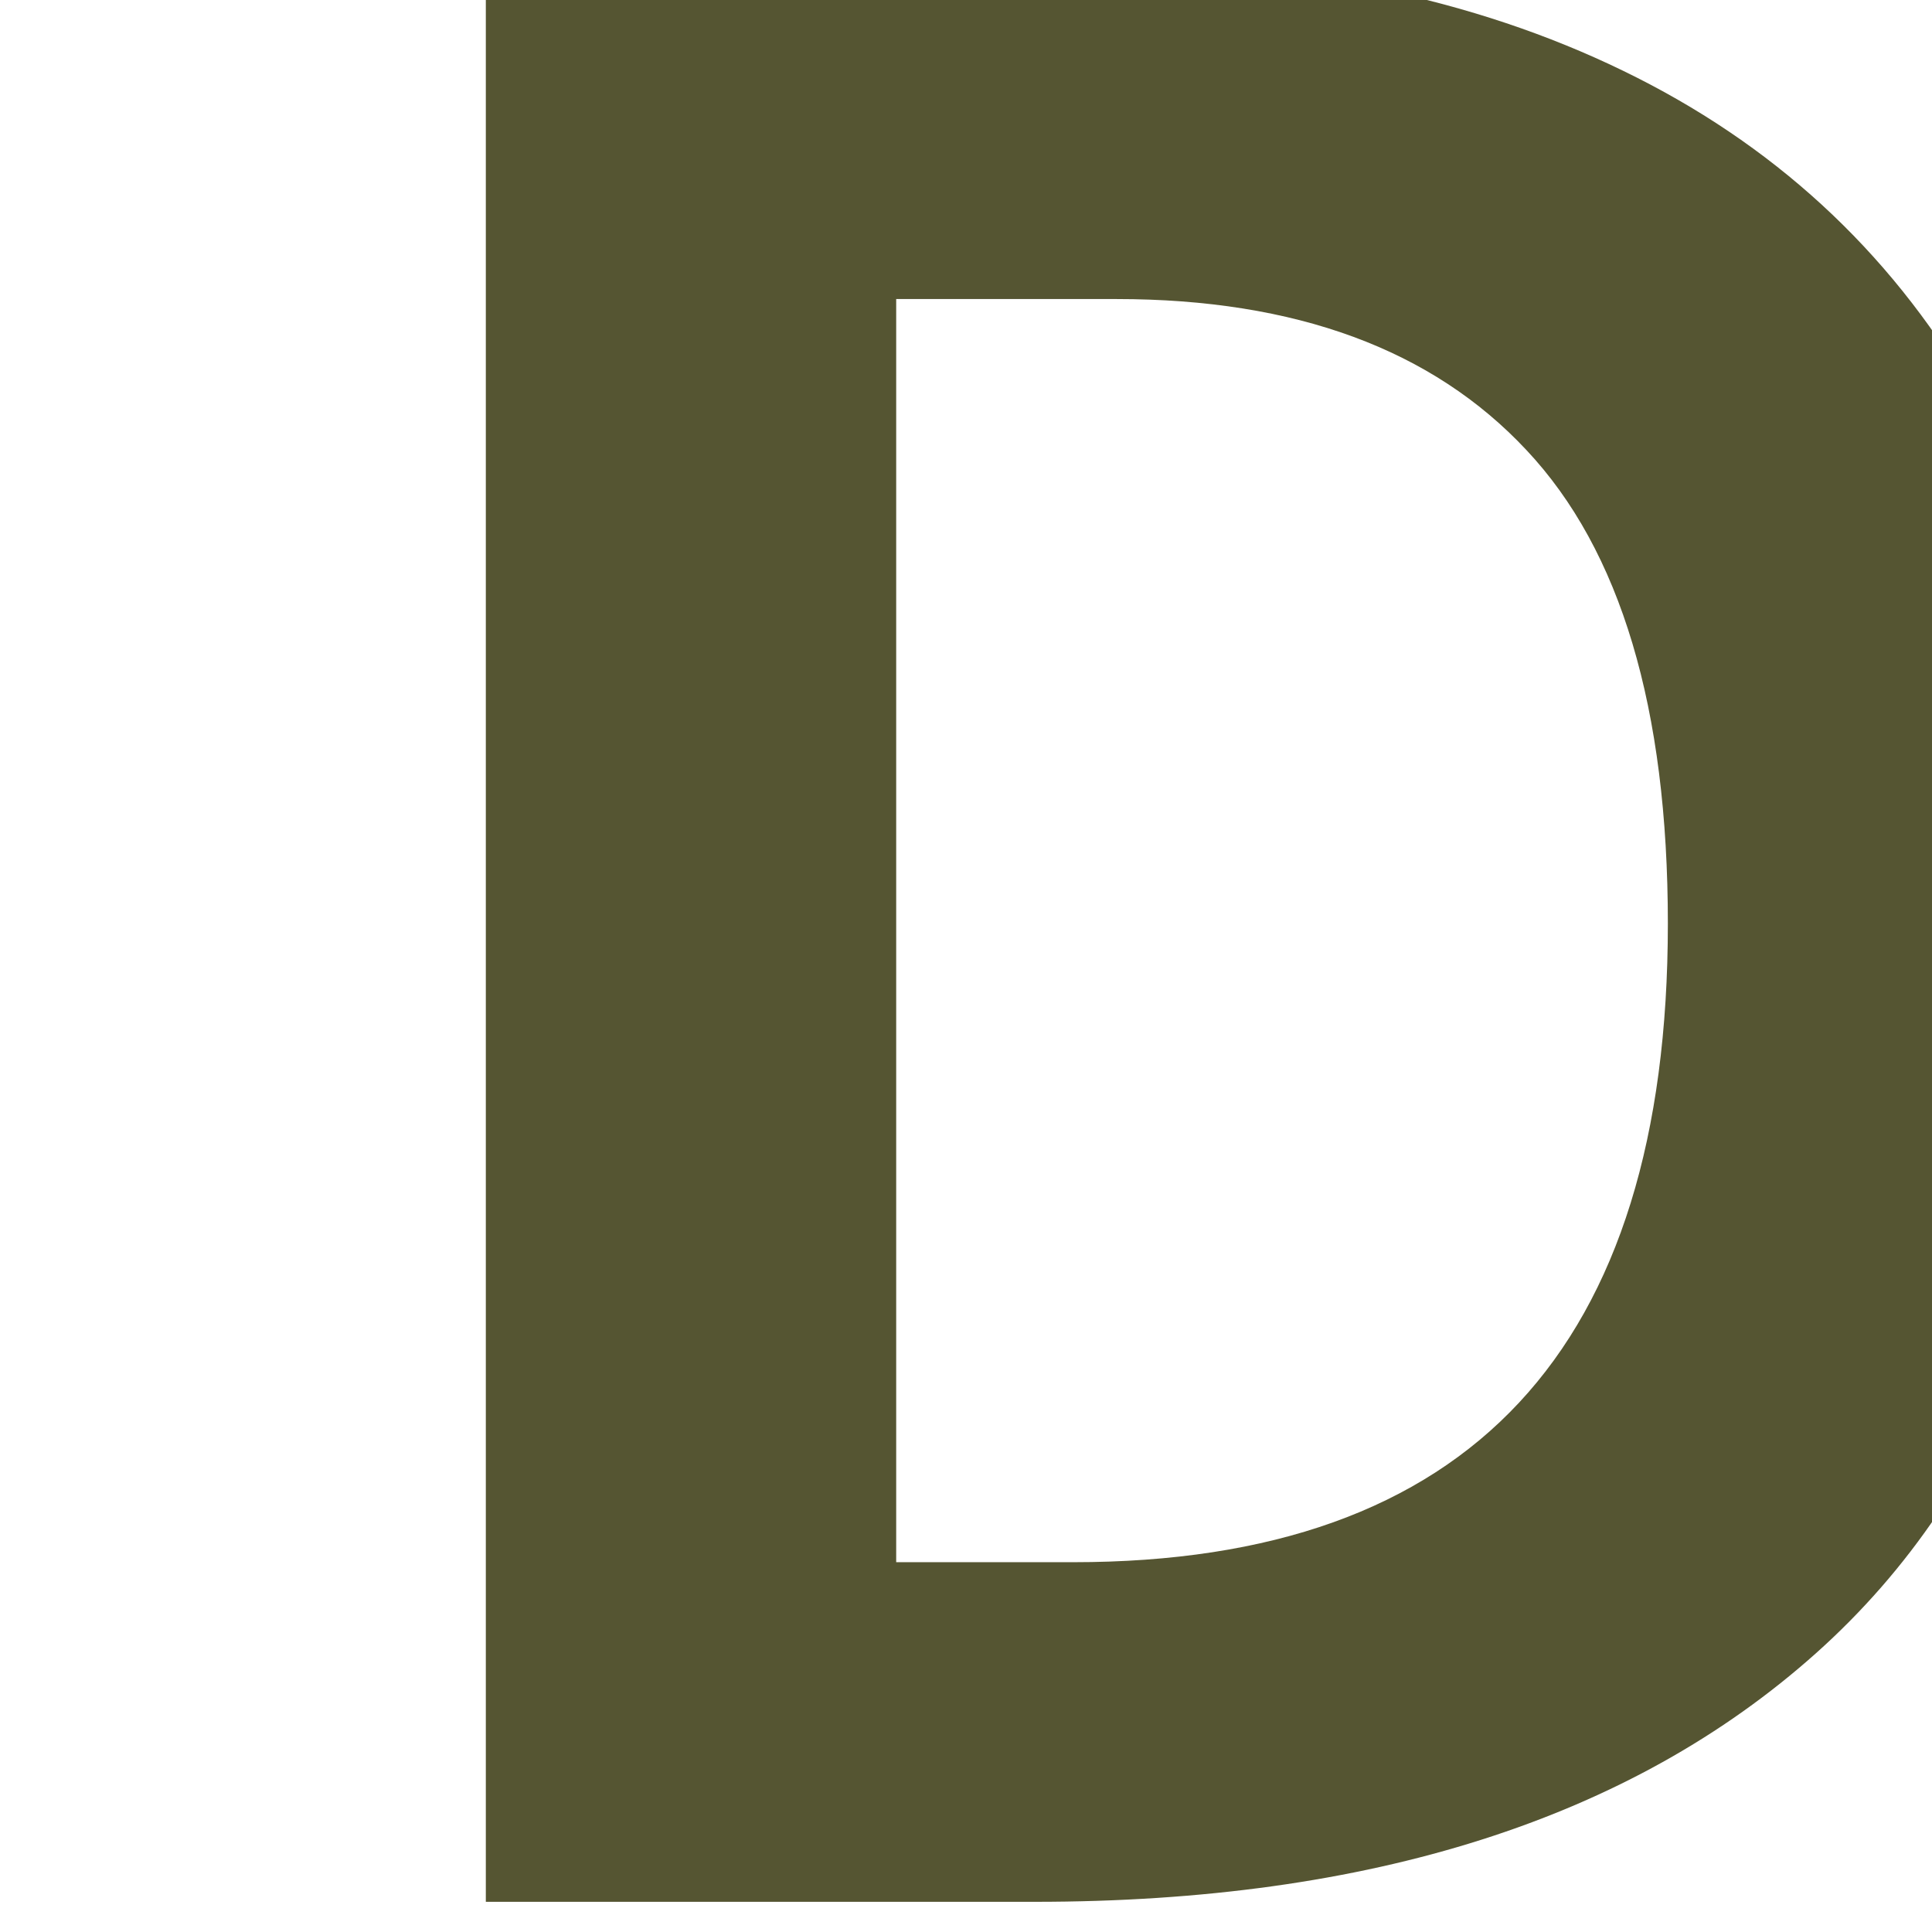
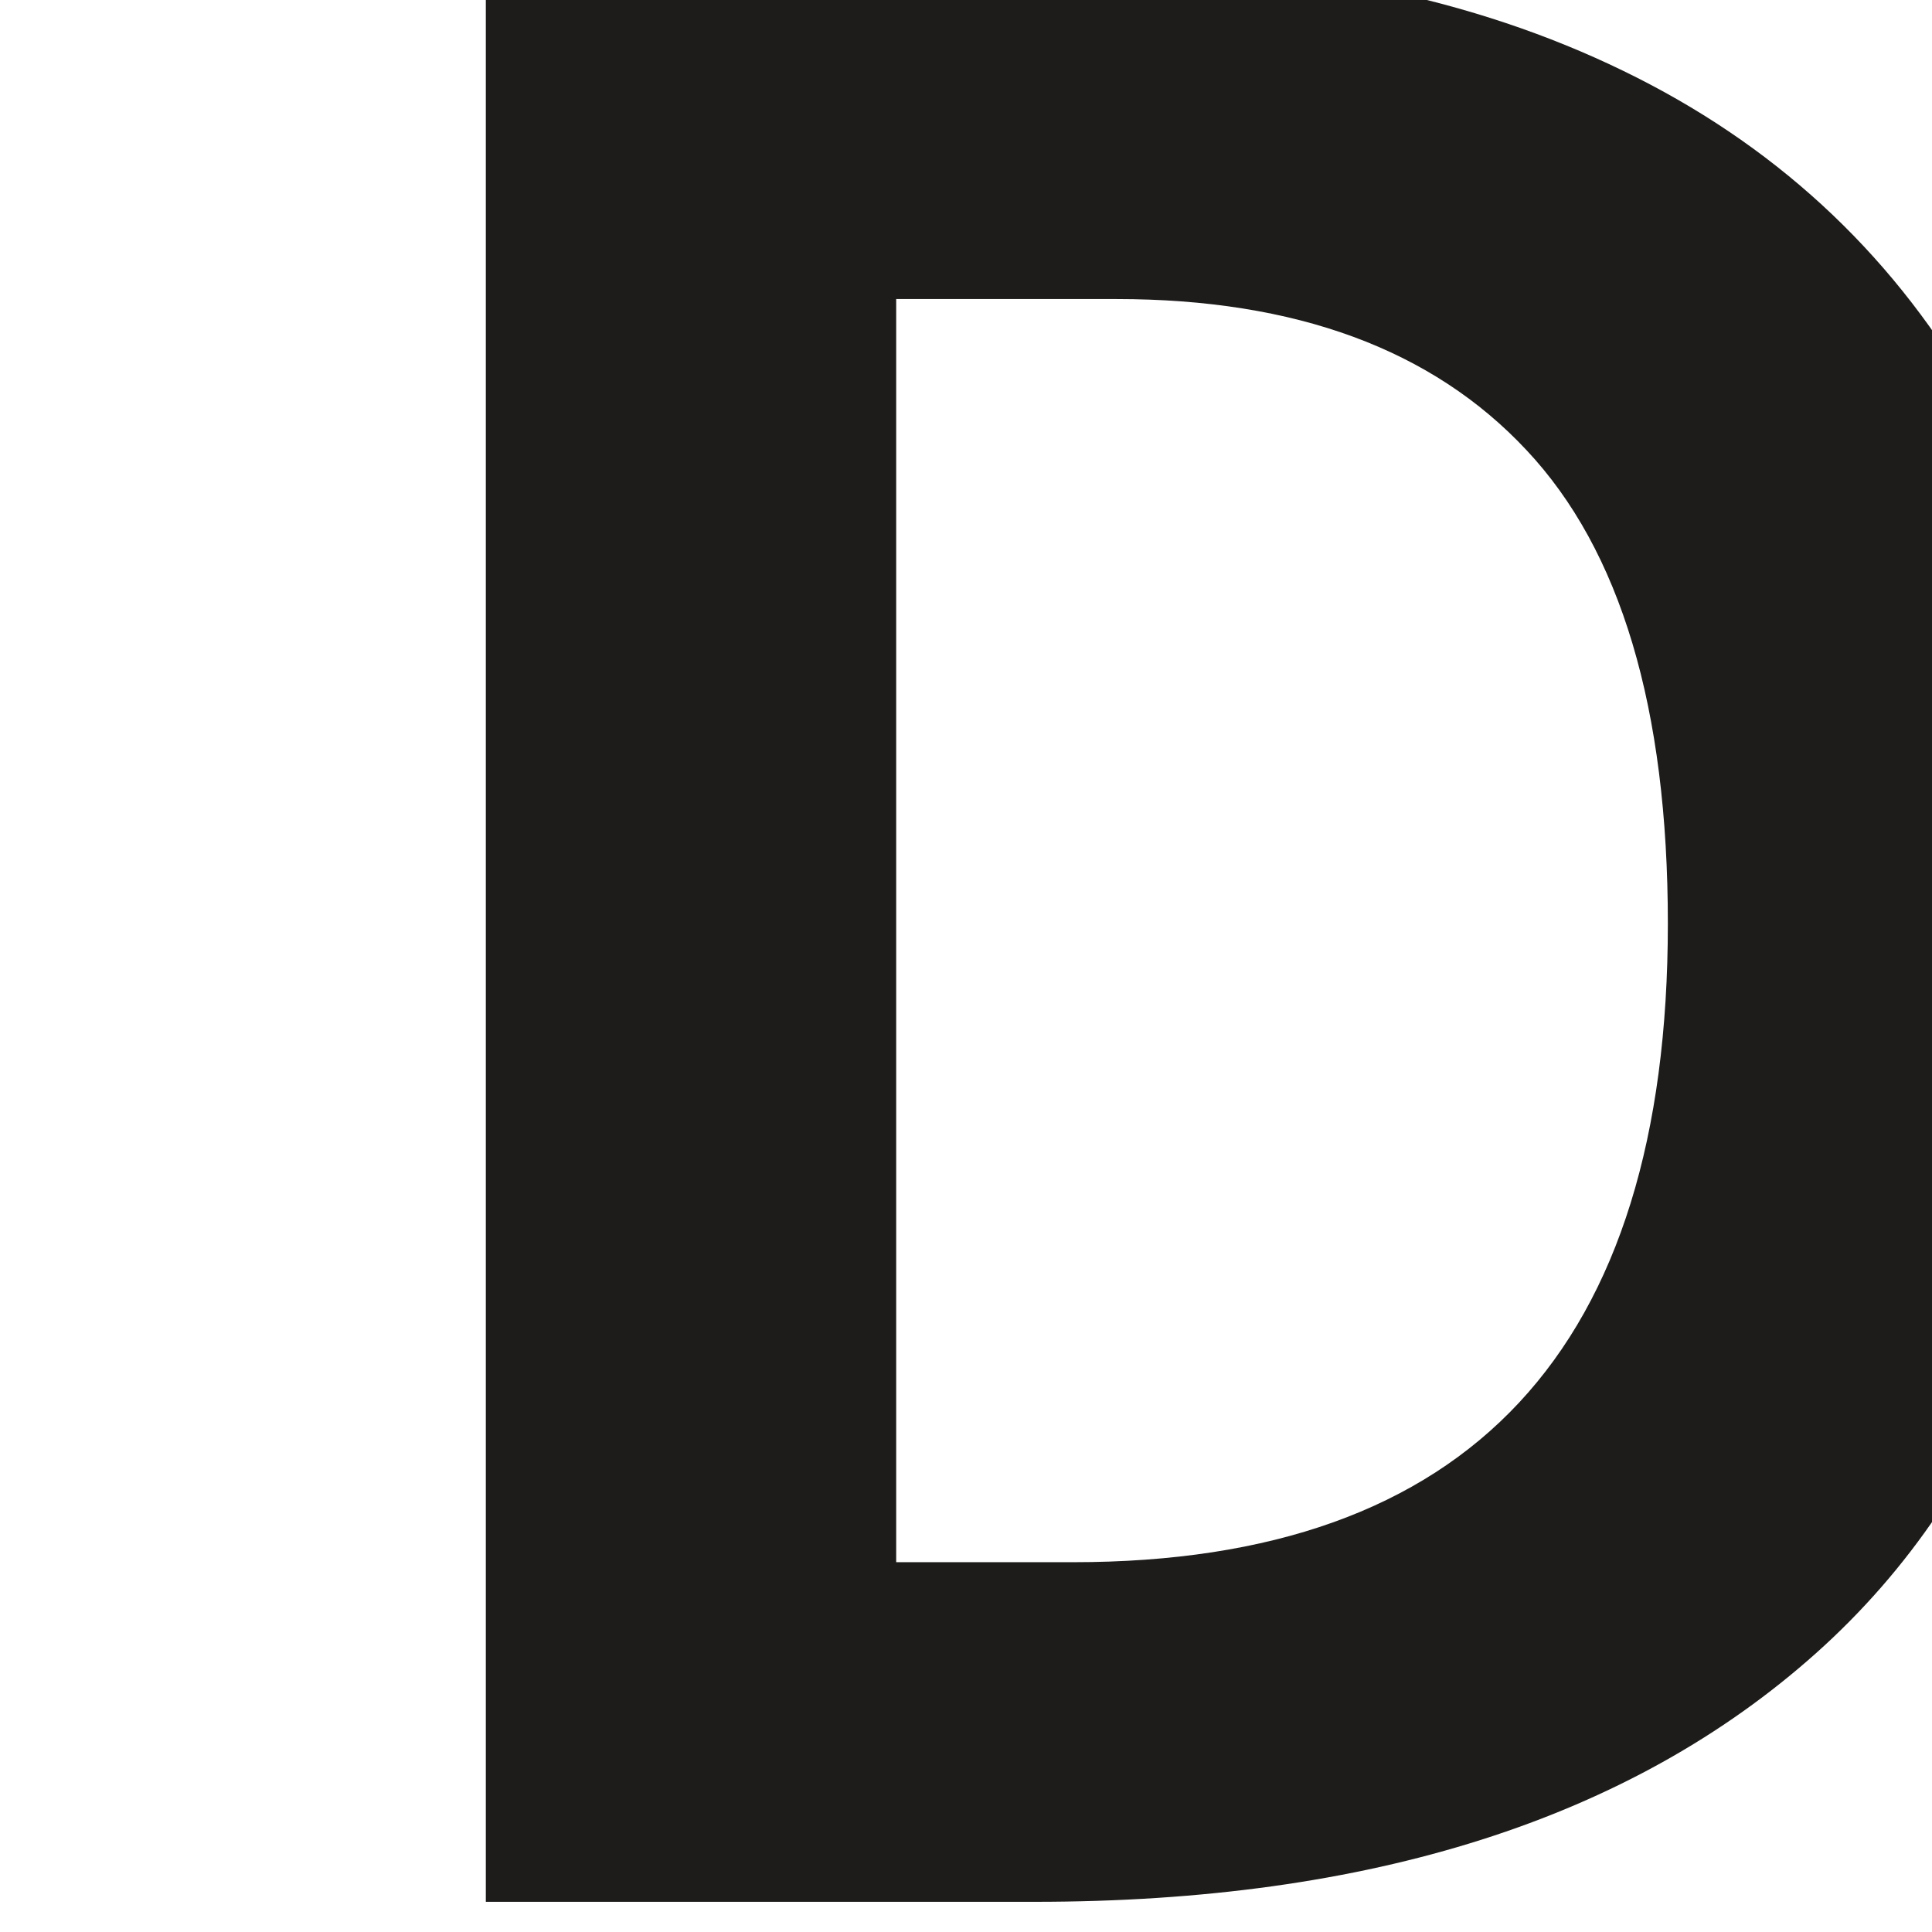
<svg xmlns="http://www.w3.org/2000/svg" width="64px" height="64px" viewBox="0 0 64 64" version="1.1">
  <g id="favicon" stroke="none" stroke-width="1" fill="none" fill-rule="evenodd" font-family="BlackQuality, Black Quality" font-size="90" font-weight="700">
-     <text id="D" fill="#555532">
+     <text id="D" fill="#1d1c1b">
      <tspan x="8" y="63">D</tspan>
    </text>
    <style>
        @media (prefers-color-scheme: dark) {
            text {
                fill: #f2f2ea;
            }
        }
        </style>
  </g>
</svg>
